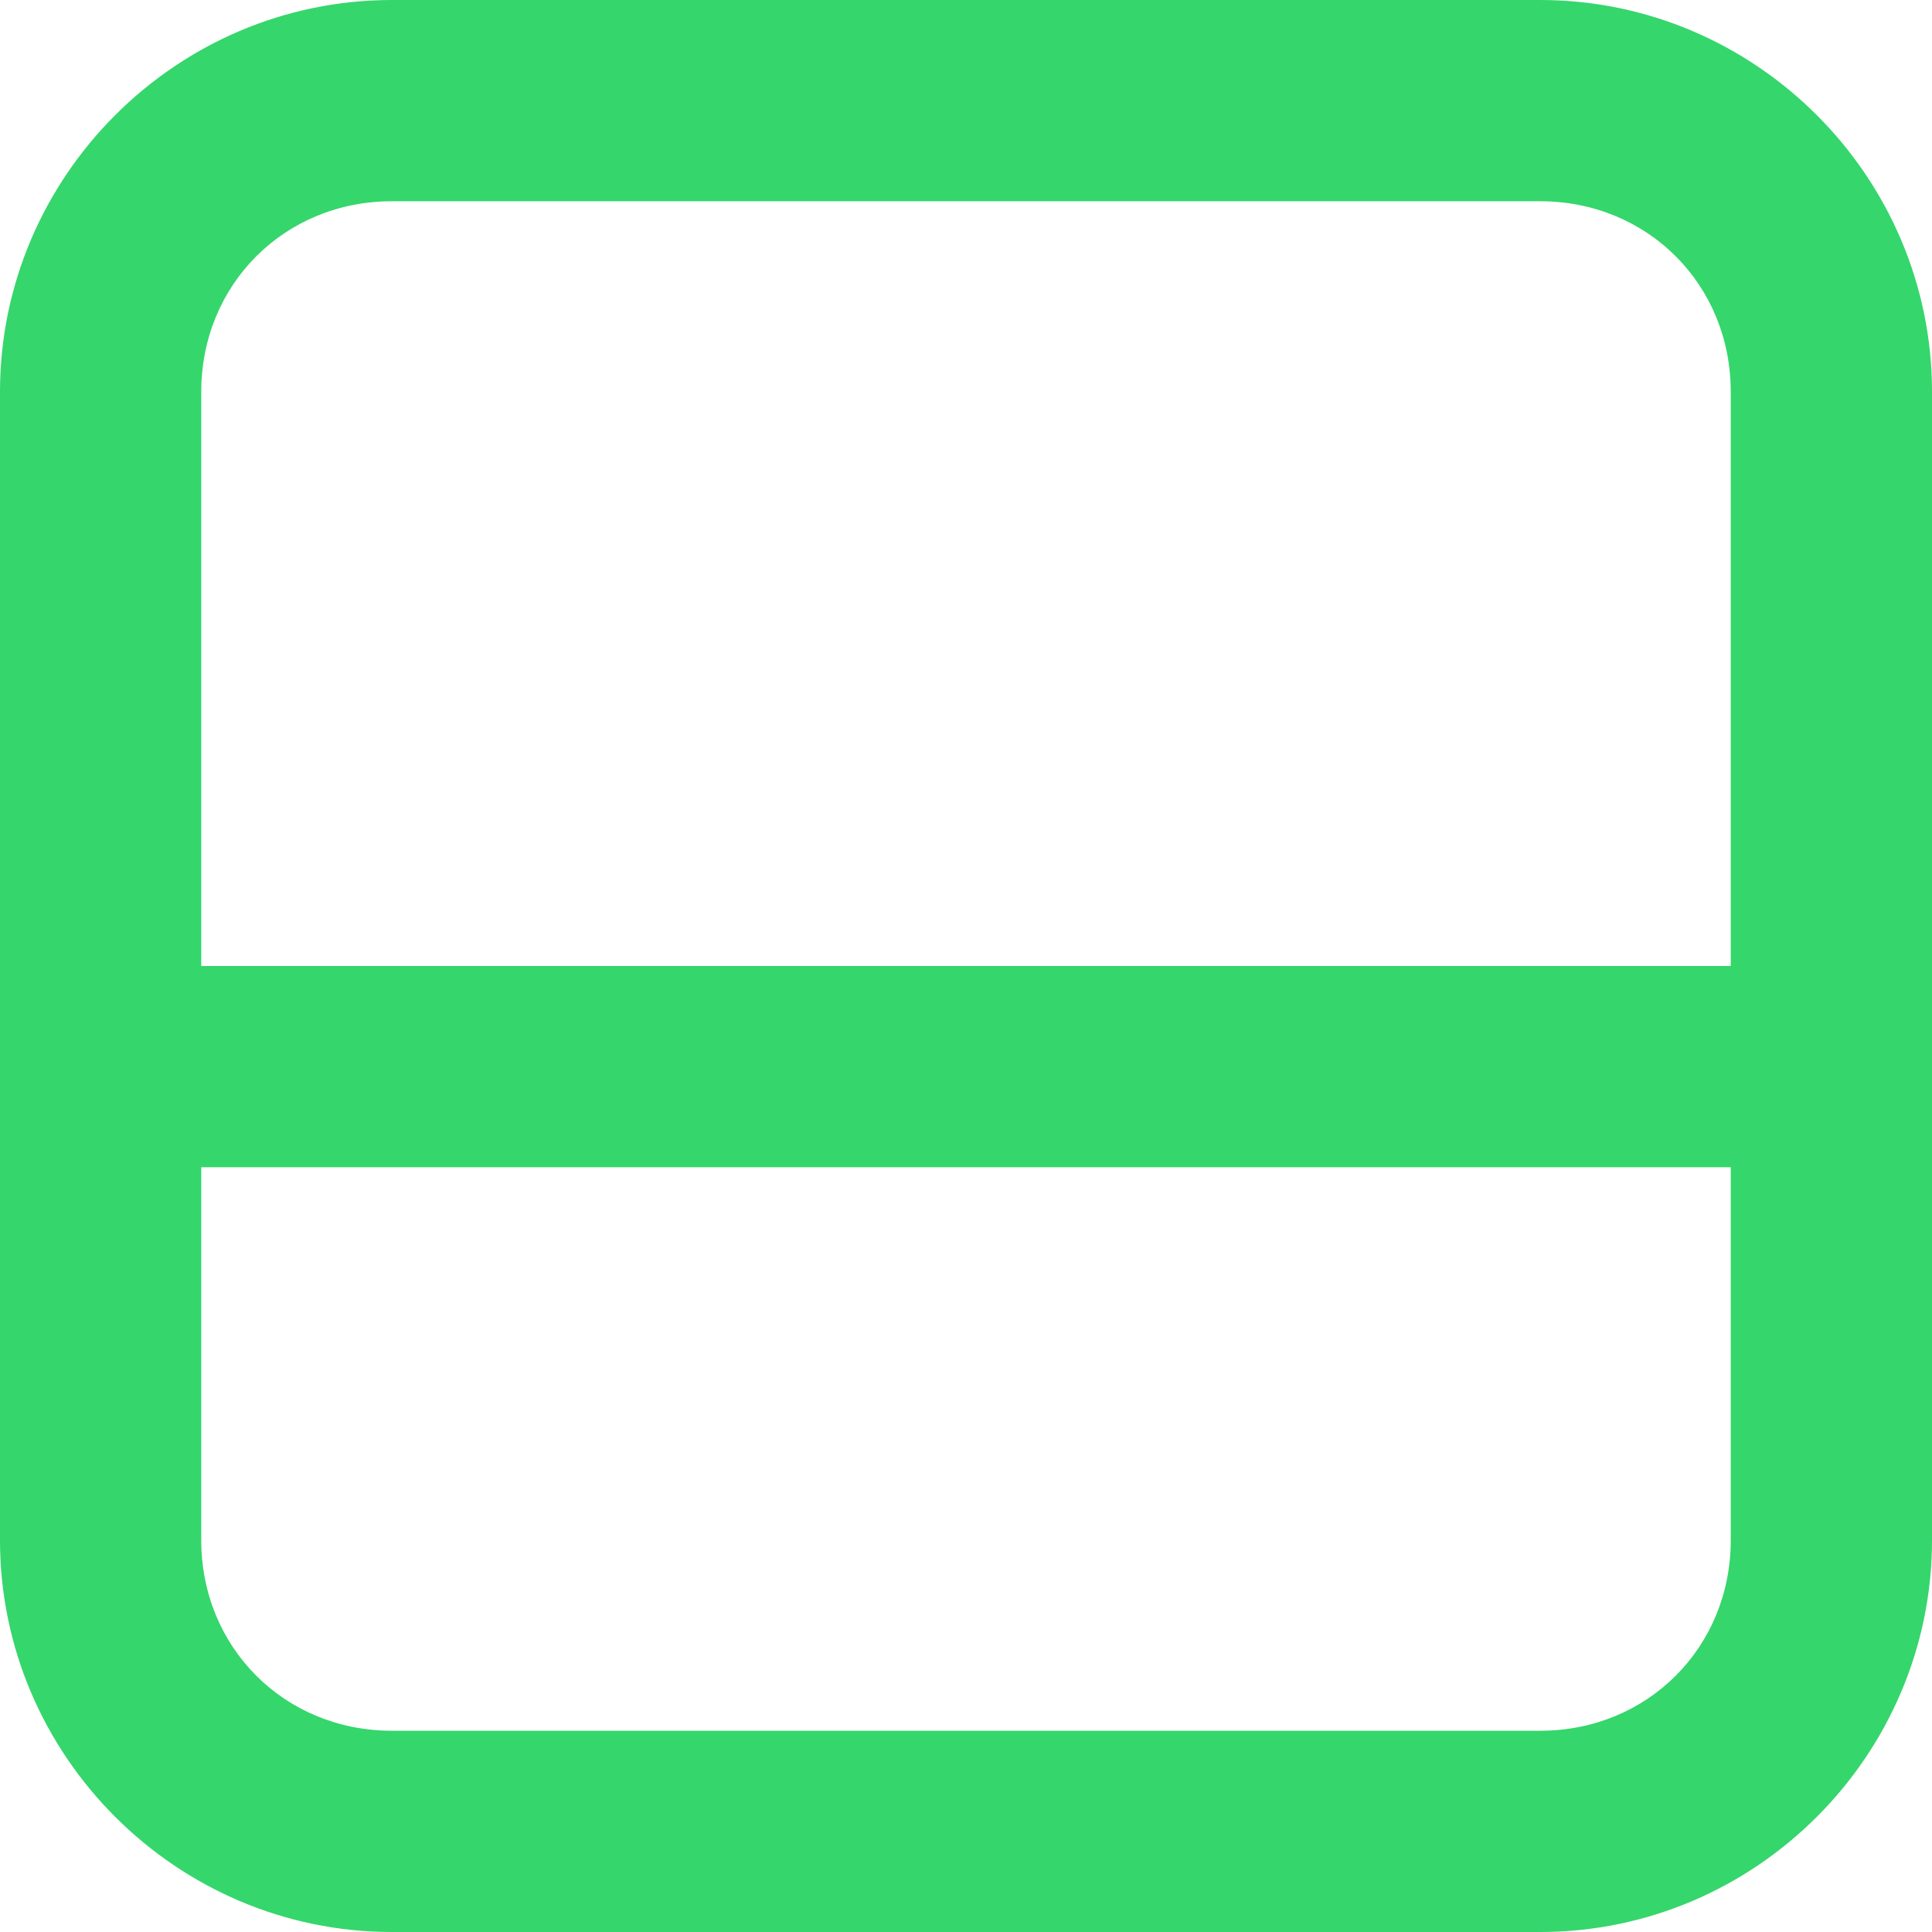
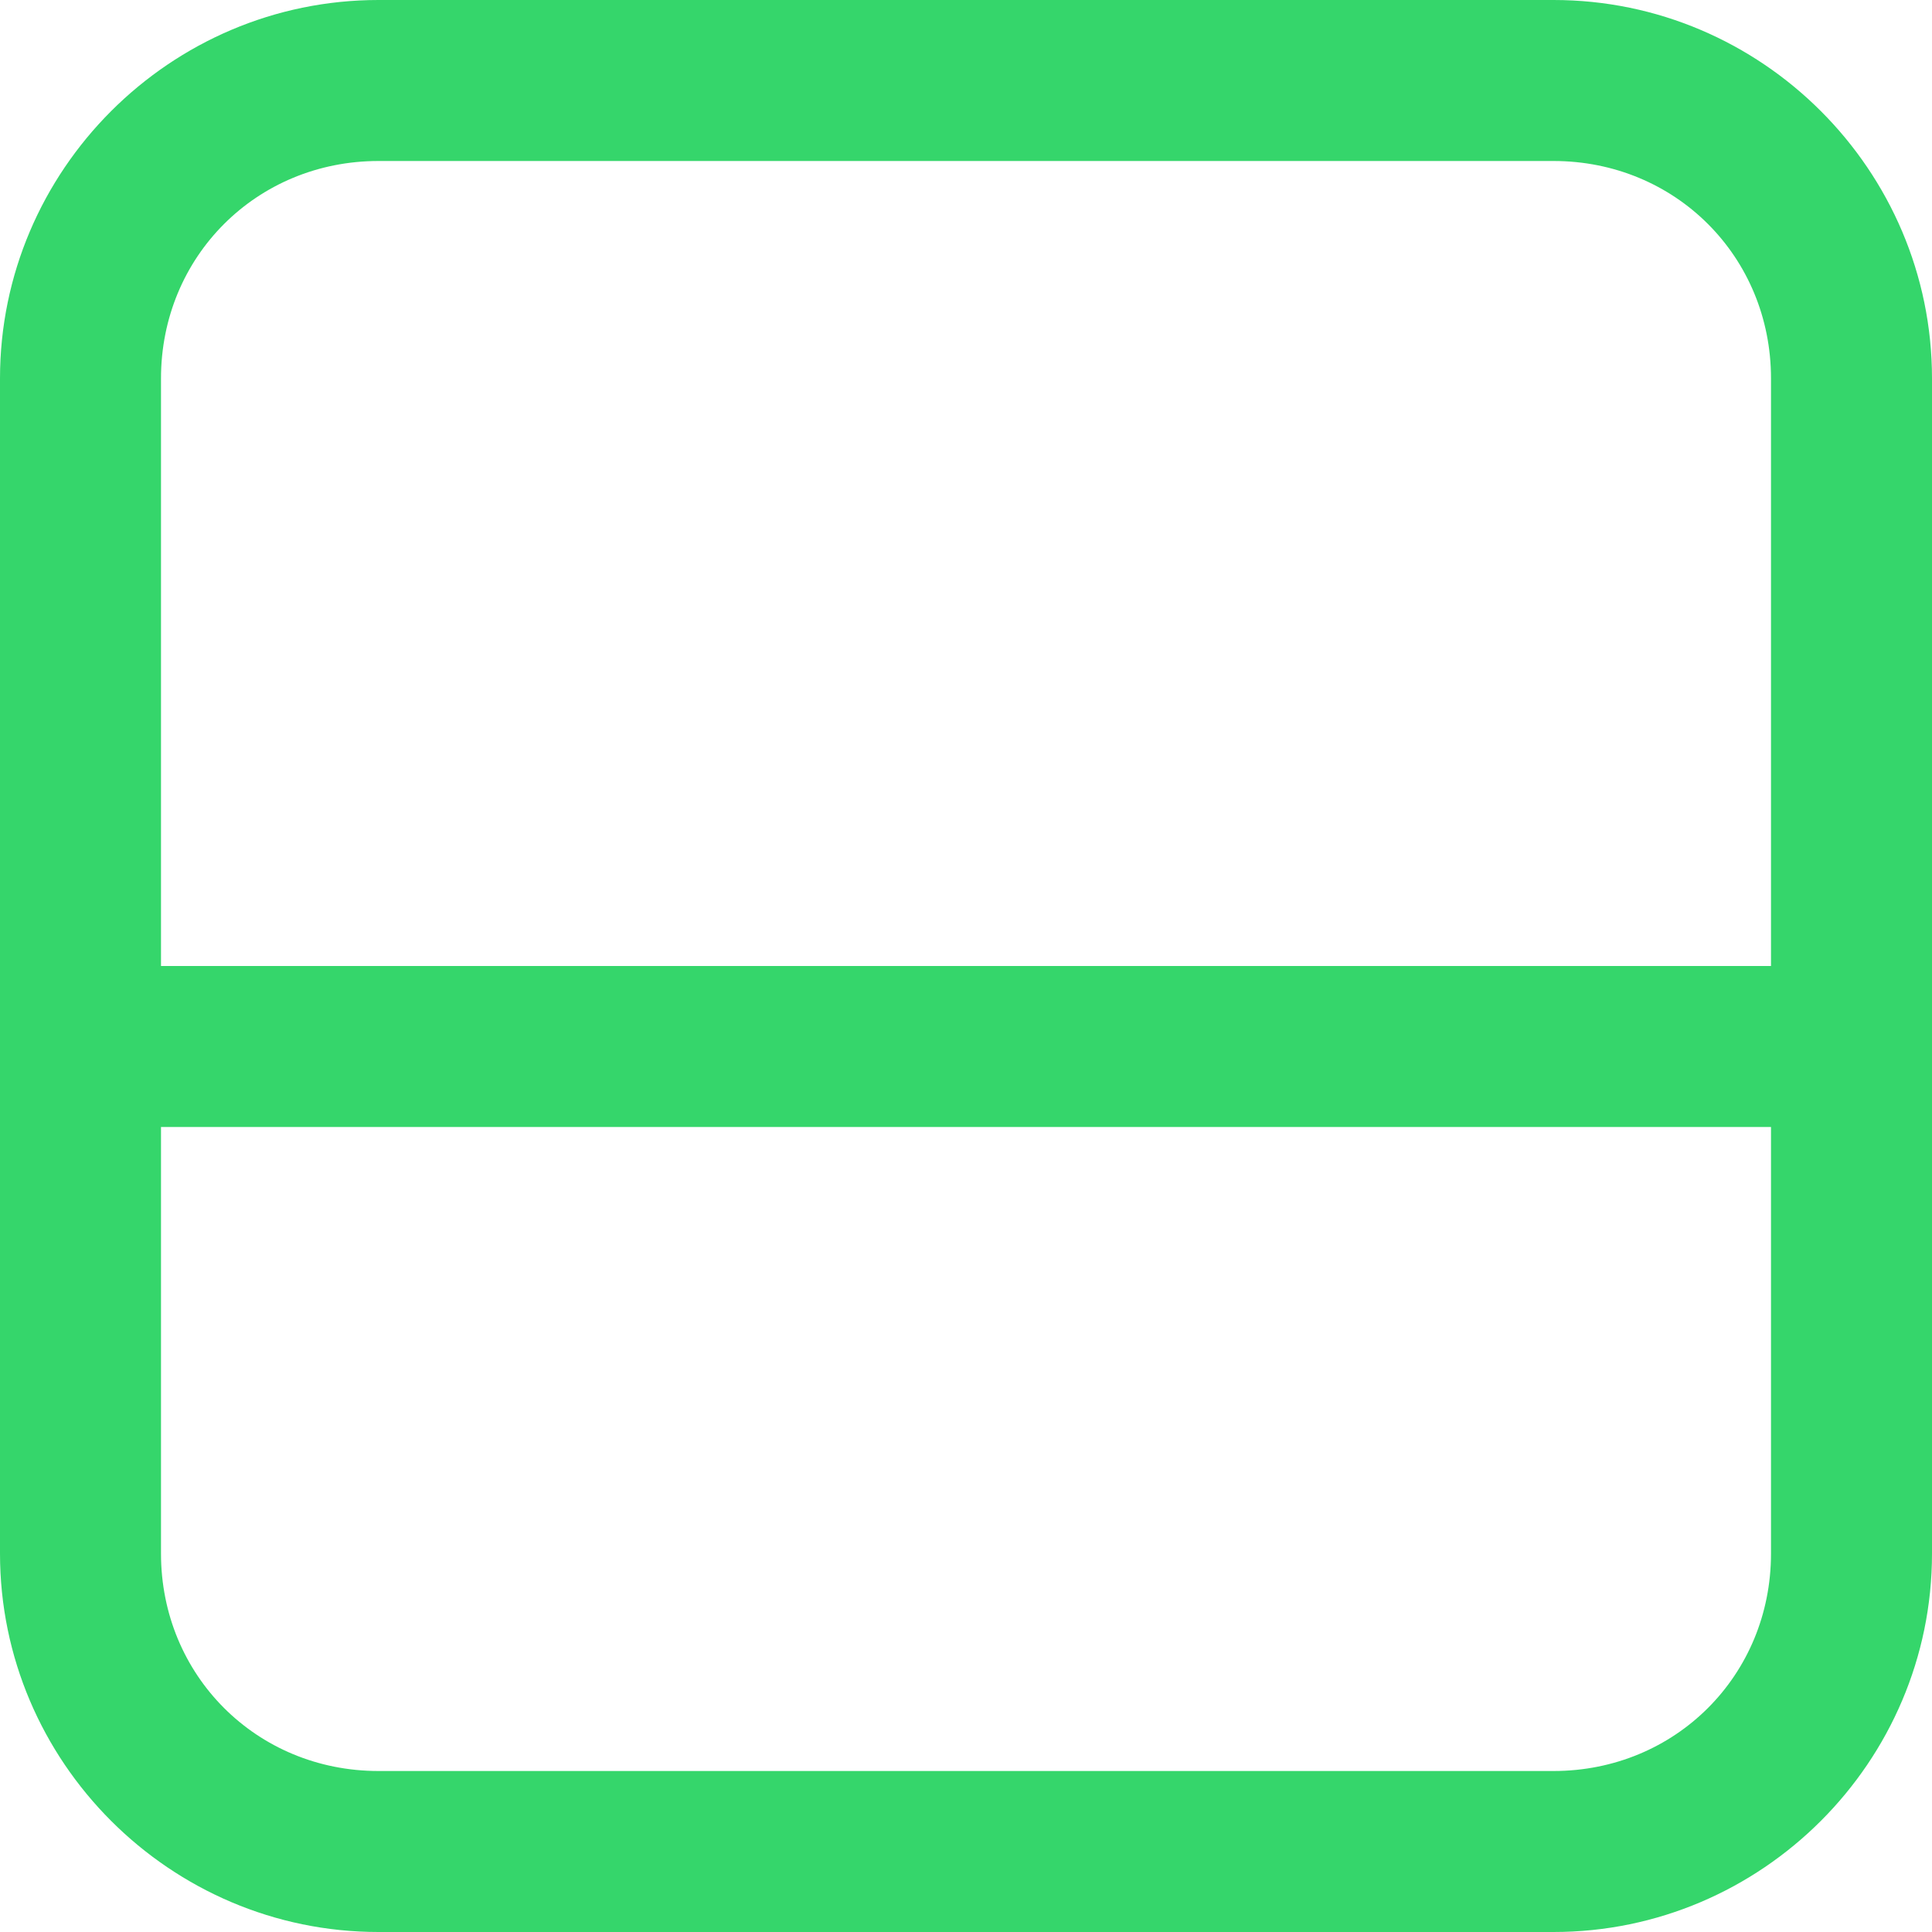
<svg xmlns="http://www.w3.org/2000/svg" class="feather feather-cpu" stroke-linecap="round" stroke-linejoin="round" stroke-width="2" version="1.1" viewBox="0 0 24 24">
-   <path transform="scale(-1)" d="m-4.867 0c2.675 0 4.867-2.193 4.867-4.867v-7.133-2.5-4.633c0-2.675-2.193-4.867-4.867-4.867h-14.266c-2.675 0-4.867 2.193-4.867 4.867v4.633 2.5 7.133c0 2.675 2.193 4.867 4.867 4.867h14.266zm0-2.5h-14.266c-1.333 0-2.367-1.034-2.367-2.367v-7.133h19v7.133c0 1.333-1.034 2.367-2.367 2.367zm2.367-12h-19v-4.633c0-1.333 1.034-2.367 2.367-2.367h14.266c1.333 0 2.367 1.034 2.367 2.367v4.633z" fill="#35d66b" stop-color="#000000" stroke-linecap="square" stroke-linejoin="bevel" />
+   <path transform="scale(-1)" d="m-4.701 0c2.587 0 4.701-2.114 4.701-4.701v-7.299-2-5.299c0-2.587-2.114-4.701-4.701-4.701h-14.598c-2.587 0-4.701 2.114-4.701 4.701v5.299 2 7.299c0 2.587 2.114 4.701 4.701 4.701h14.598zm0-2h-14.598c-1.514 0-2.701-1.188-2.701-2.701v-7.299h20v7.299c0 1.514-1.188 2.701-2.701 2.701zm2.701-12h-20v-5.299c0-1.514 1.188-2.701 2.701-2.701h14.598c1.514 0 2.701 1.188 2.701 2.701v5.299z" fill="#35d66b" stop-color="#000000" stroke-linecap="square" stroke-linejoin="bevel" />
</svg>
